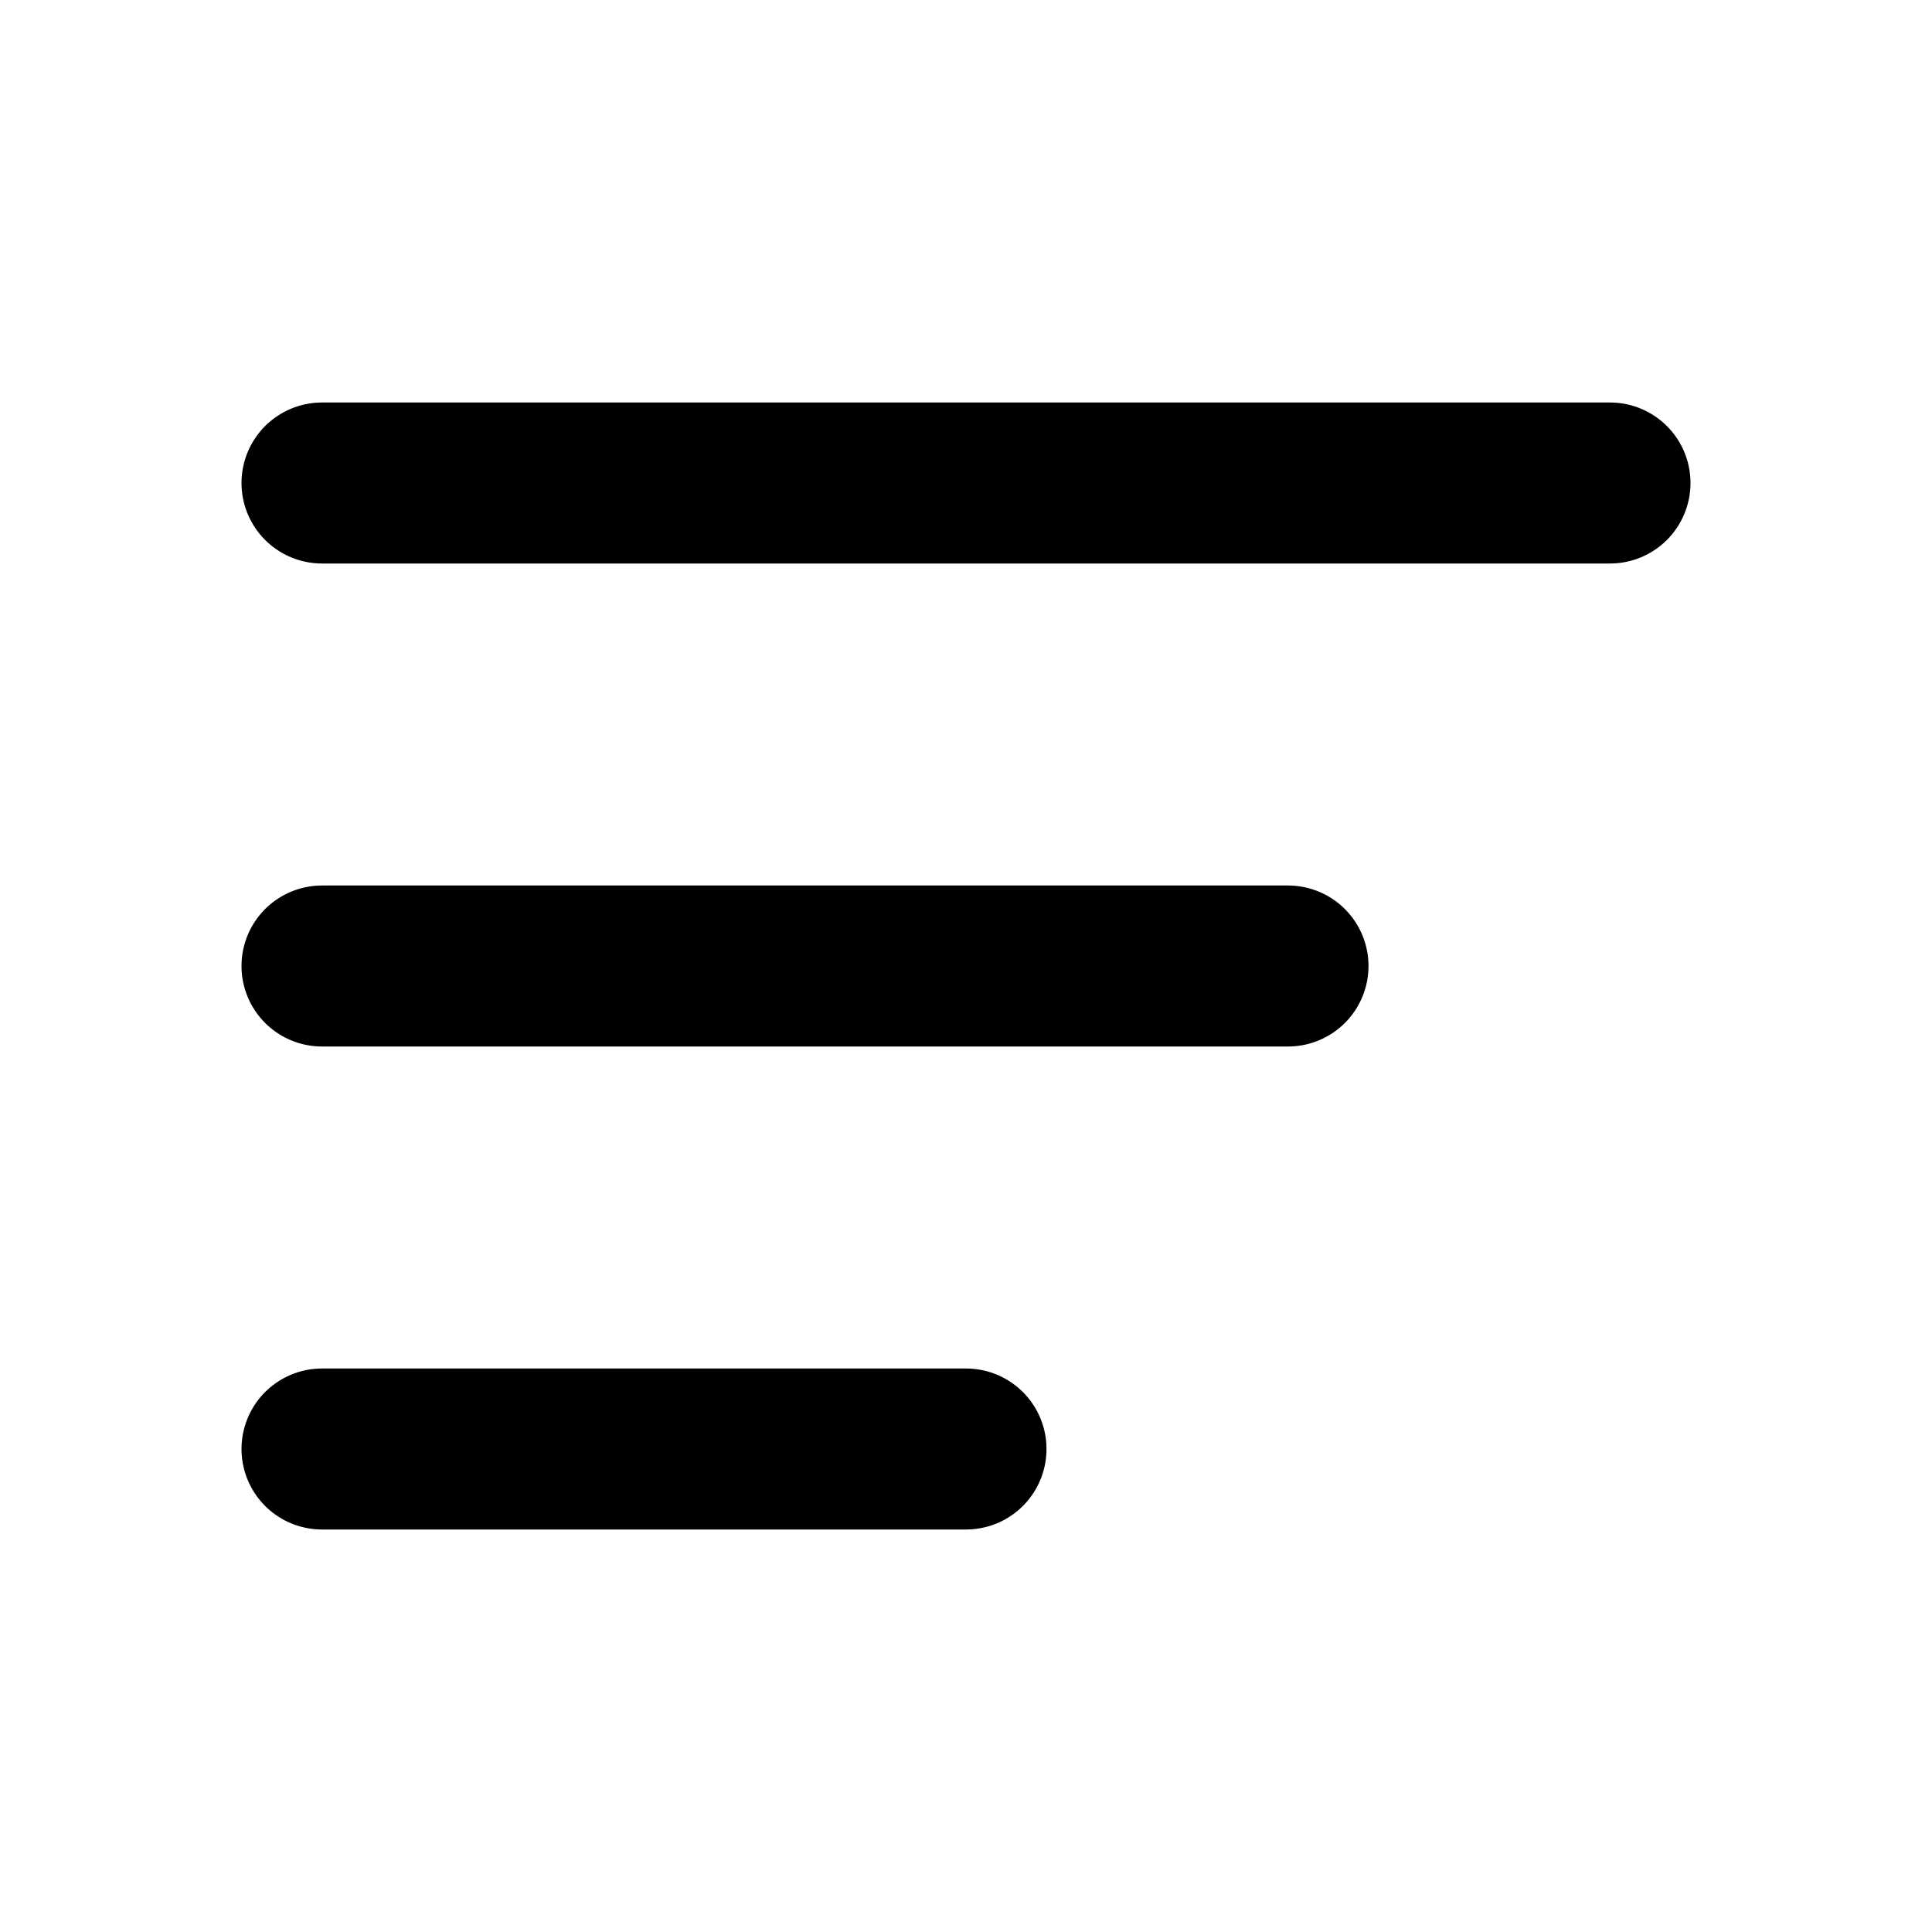
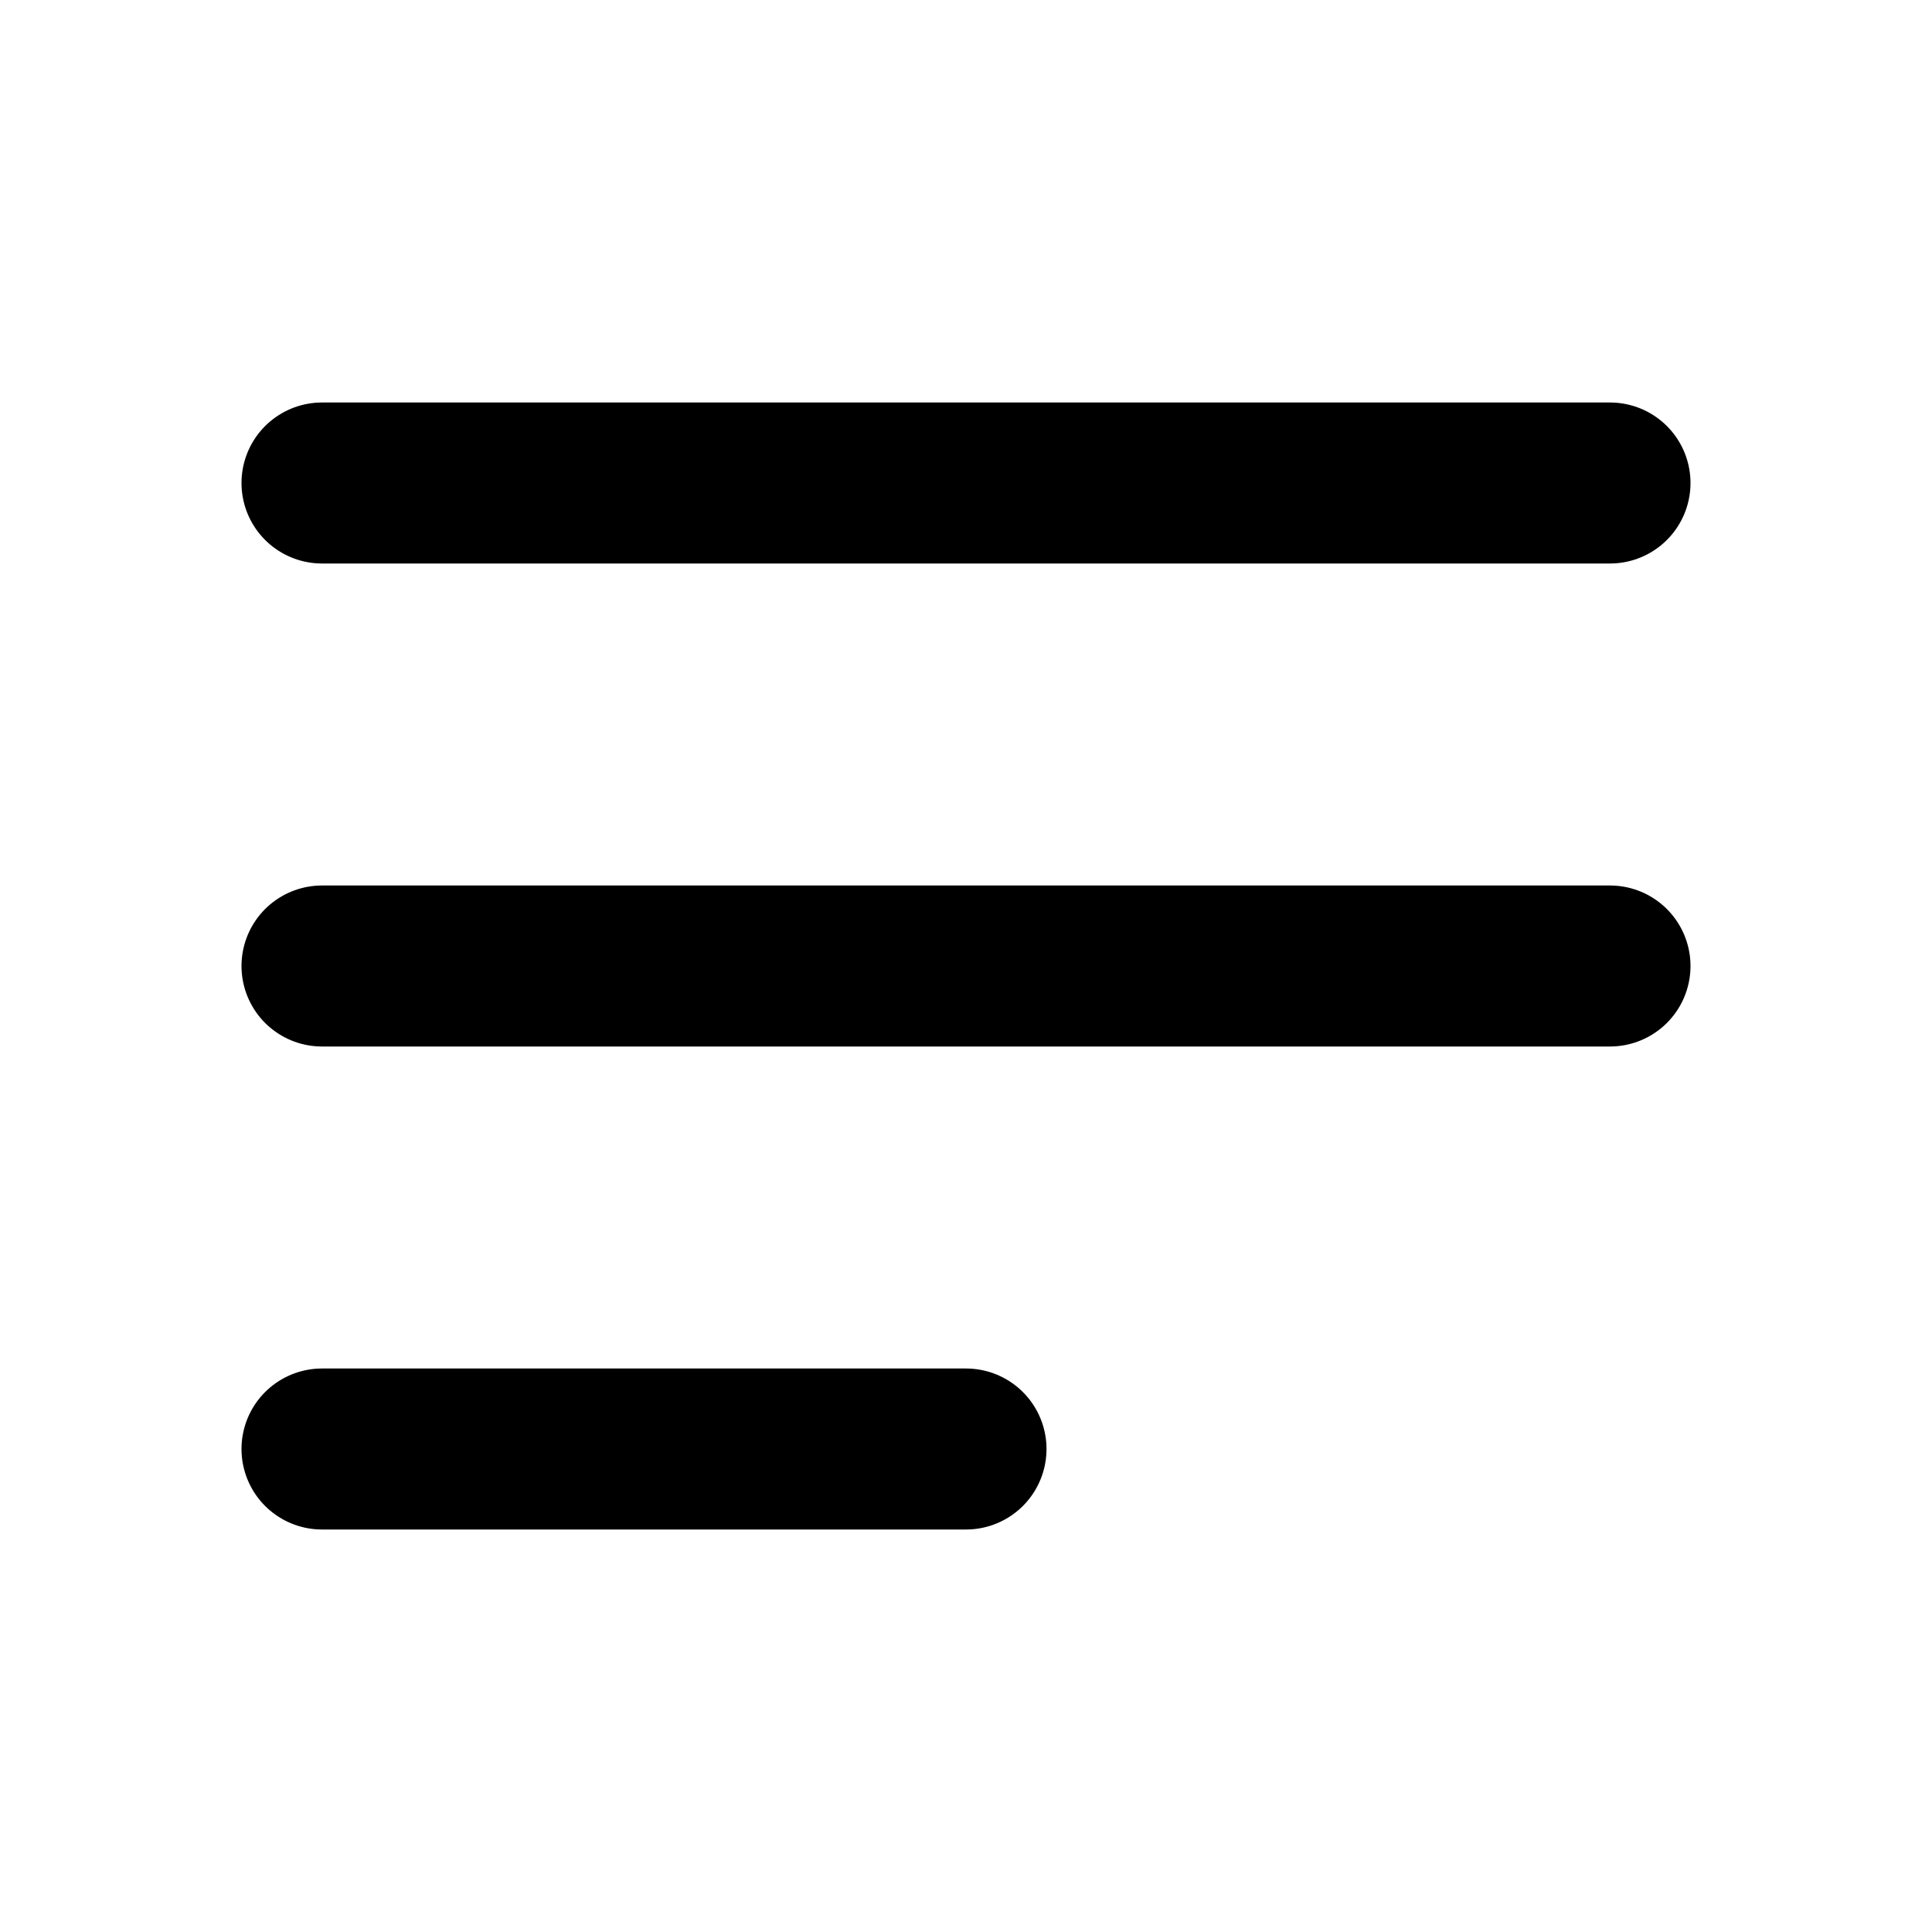
<svg xmlns="http://www.w3.org/2000/svg" width="24" height="24" viewBox="0 0 24 24" stroke-width="2" stroke="currentColor" fill="none" stroke-linecap="round" stroke-linejoin="round">
  <path stroke="none" d="M0 0h24v24H0z" fill="none" />
  <line x1="4" y1="6" x2="20" y2="6" />
-   <line x1="4" y1="12" x2="16" y2="12" />
+   <line x1="4" y1="12" x2="20" y2="12" />
  <line x1="4" y1="18" x2="12" y2="18" />
</svg>
